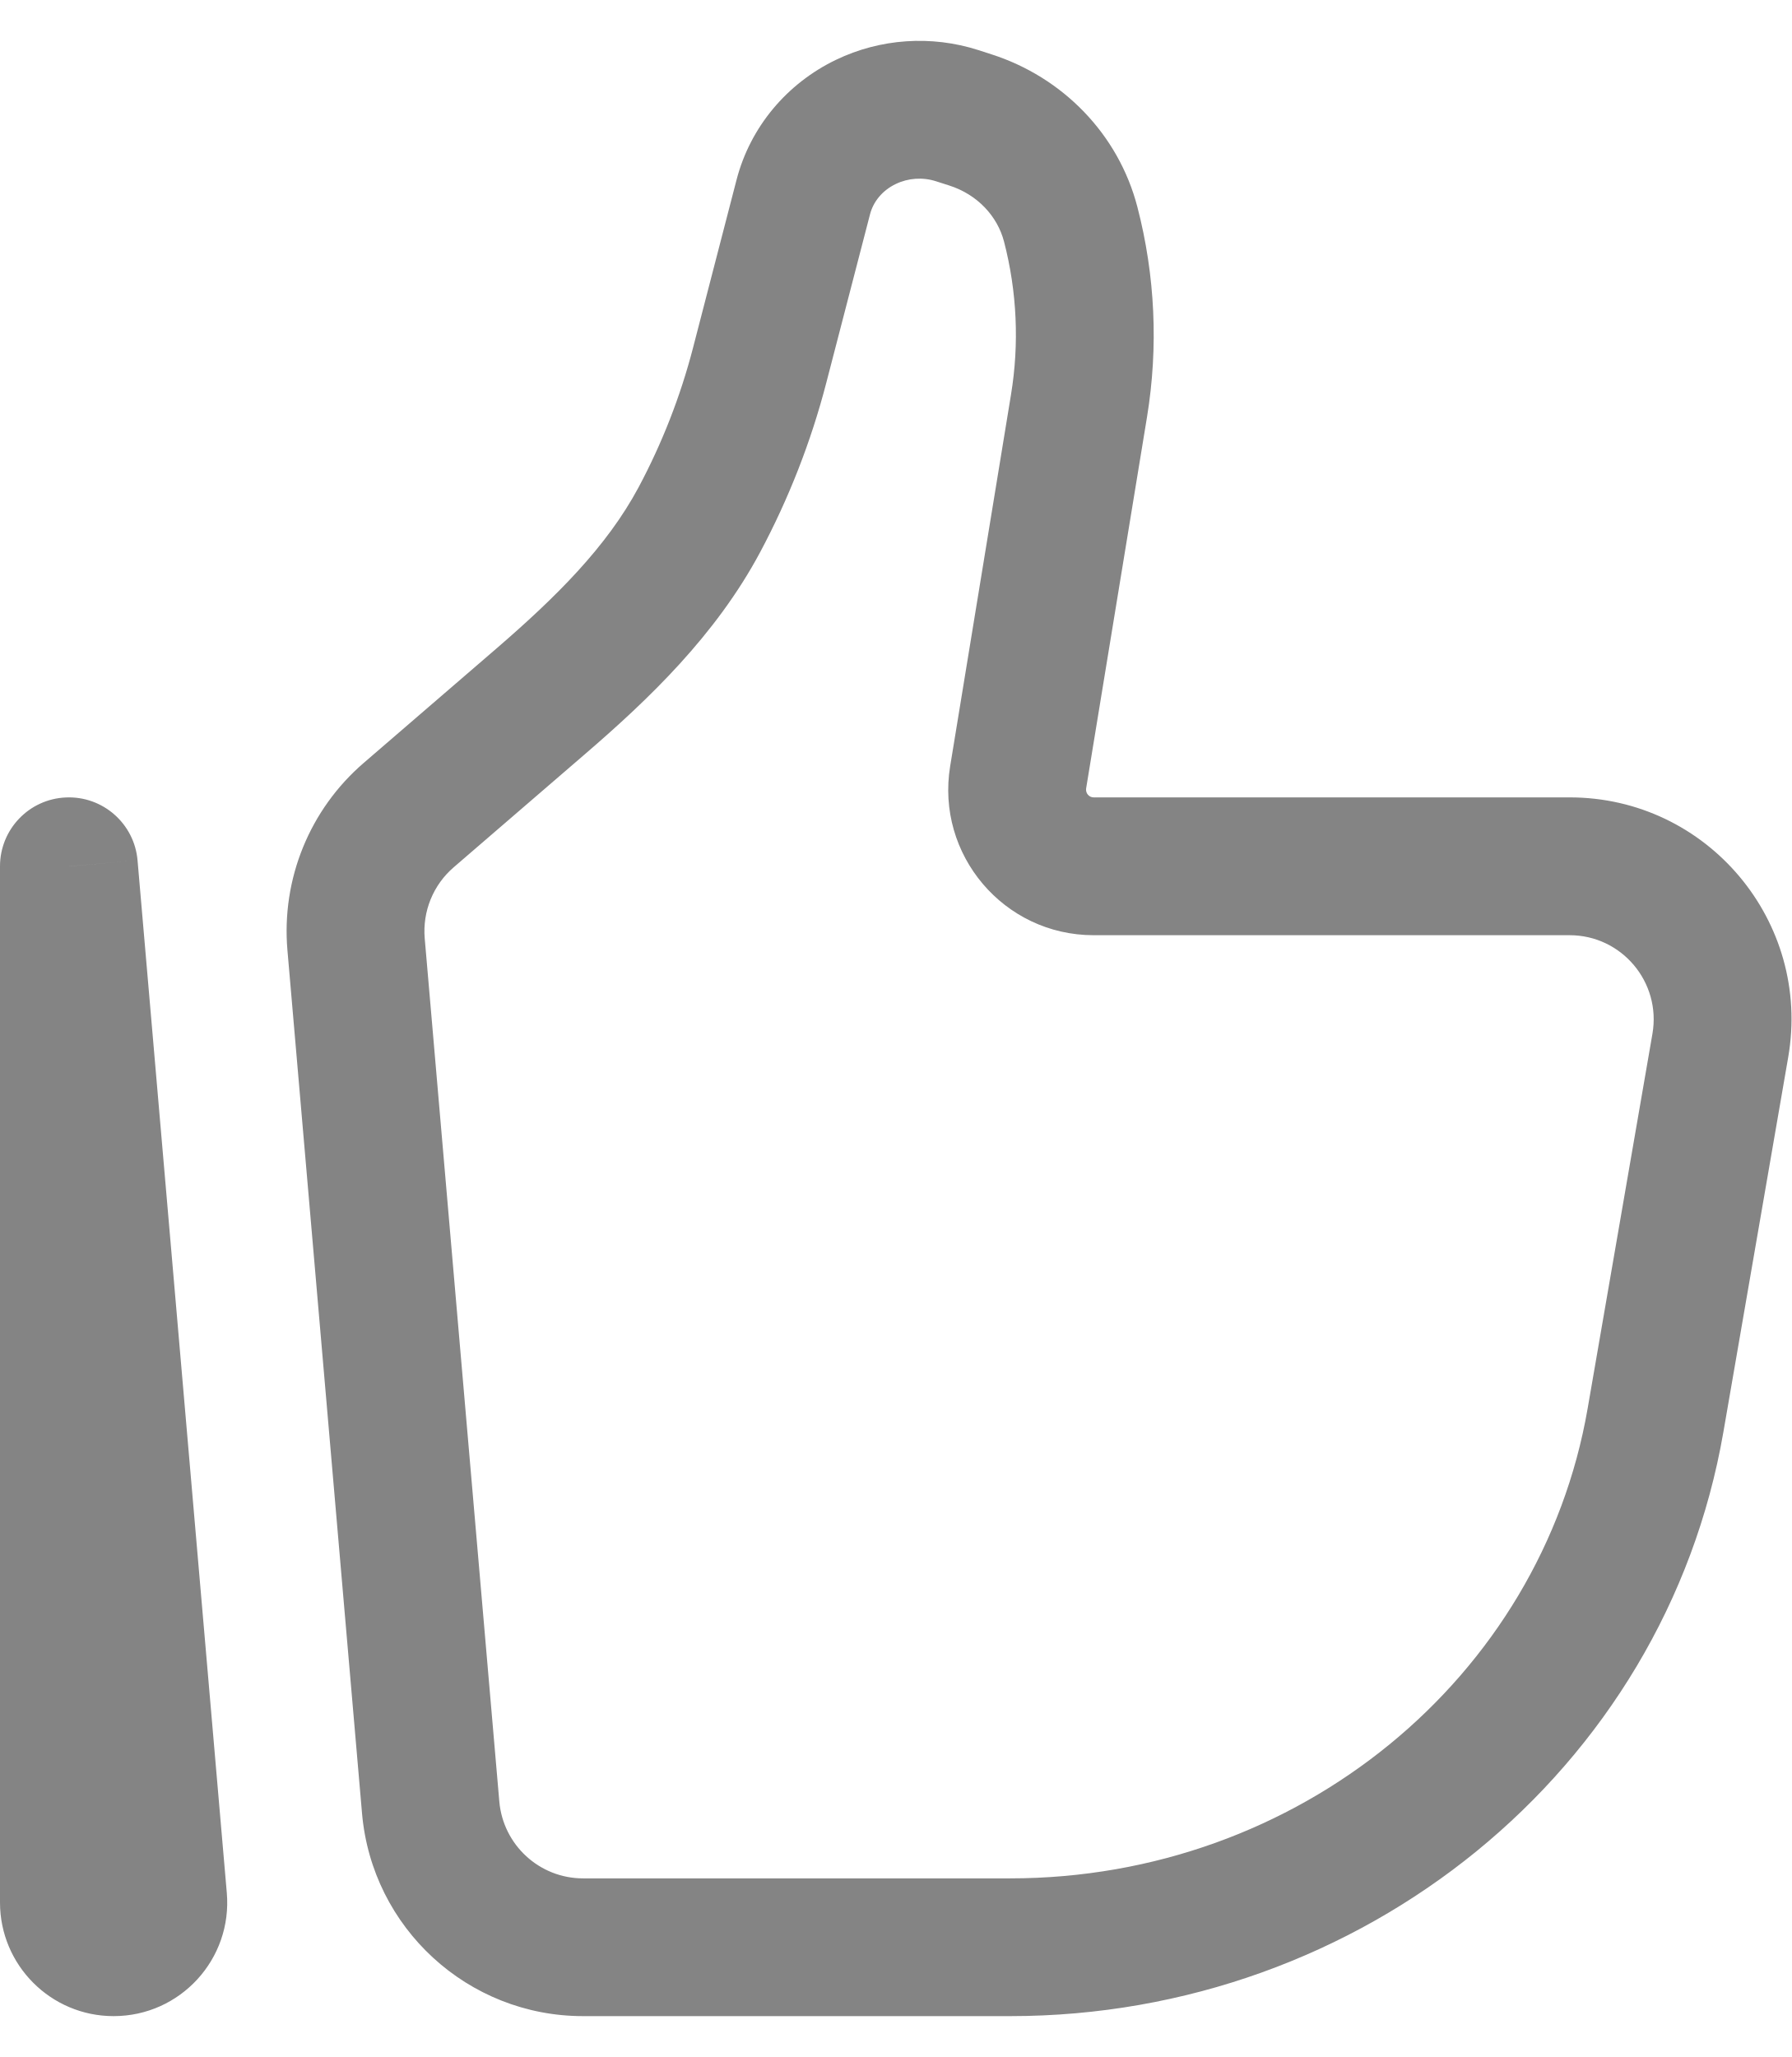
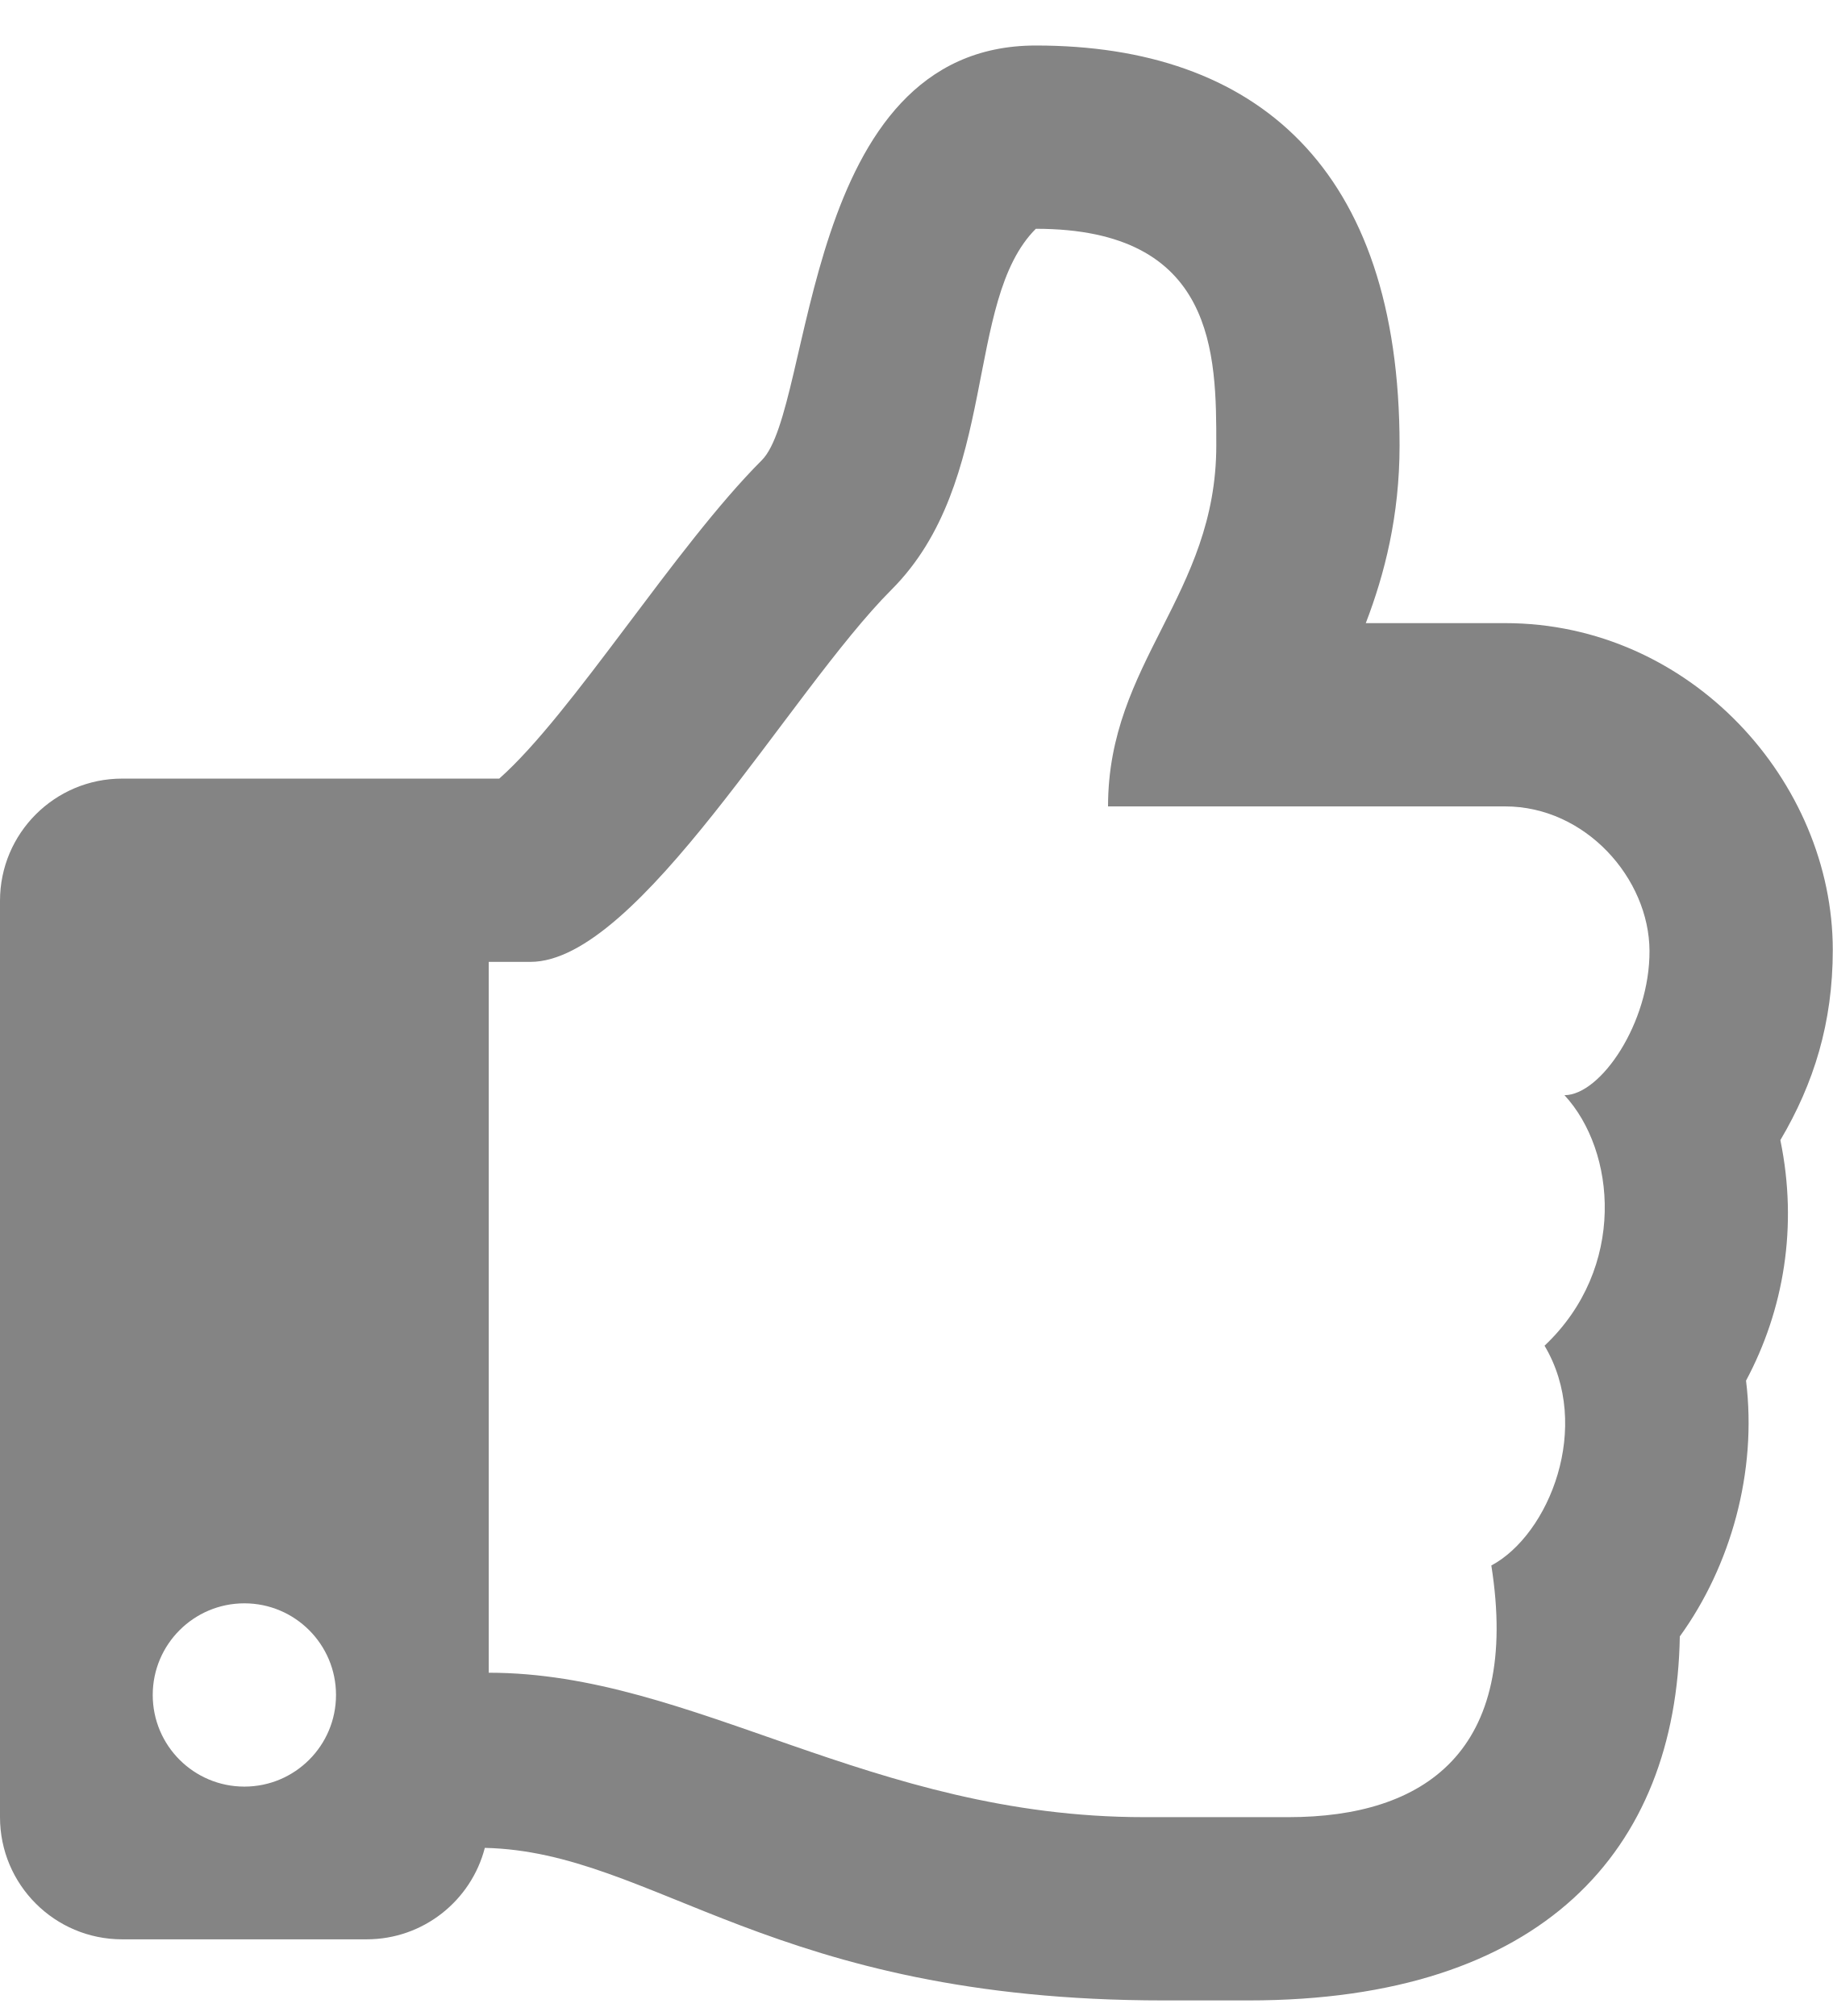
- <svg xmlns="http://www.w3.org/2000/svg" width="27" height="31" viewBox="0 0 27 31" fill="none">
-   <path id="Vector" d="M1.038 13.055L2.073 12.966C2.025 12.412 1.549 11.994 0.994 12.018C0.438 12.041 0 12.499 0 13.055H1.038ZM24.904 15.579L23.927 21.228L25.973 21.582L26.95 15.933L24.904 15.579ZM15.224 28.308H8.787V30.384H15.224V28.308ZM7.525 27.148L6.401 14.143L4.332 14.322L5.456 27.327L7.525 27.148ZM23.927 21.228C23.225 25.286 19.566 28.308 15.224 28.308V30.384C20.521 30.384 25.09 26.689 25.973 21.582L23.927 21.228ZM15.237 5.946L14.32 11.546L16.369 11.882L17.287 6.282L15.237 5.946ZM6.837 13.071L8.829 11.354L7.473 9.781L5.481 11.498L6.837 13.071ZM12.453 5.769L13.112 3.23L11.101 2.708L10.443 5.248L12.453 5.769ZM14.107 2.732L14.307 2.796L14.943 0.819L14.742 0.754L14.107 2.732ZM11.456 8.322C11.887 7.514 12.223 6.657 12.453 5.769L10.443 5.248C10.254 5.975 9.979 6.679 9.624 7.344L11.456 8.322ZM14.307 2.796C14.732 2.932 15.033 3.26 15.132 3.642L17.142 3.121C16.858 2.024 16.018 1.164 14.943 0.819L14.307 2.796ZM13.112 3.23C13.16 3.043 13.295 2.871 13.5 2.773L12.598 0.902C11.861 1.257 11.308 1.912 11.101 2.708L13.112 3.23ZM13.5 2.773C13.686 2.683 13.906 2.667 14.107 2.732L14.742 0.754C14.036 0.528 13.266 0.58 12.598 0.902L13.5 2.773ZM16.482 14.094H23.656V12.017H16.482V14.094ZM3.418 28.524L2.073 12.966L0.004 13.145L1.349 28.703L3.418 28.524ZM2.077 28.671V13.055H0V28.671H2.077ZM1.349 28.703C1.331 28.491 1.497 28.308 1.712 28.308V30.384C2.718 30.384 3.505 29.523 3.418 28.524L1.349 28.703ZM17.287 6.282C17.459 5.23 17.41 4.153 17.142 3.121L15.132 3.642C15.327 4.394 15.363 5.179 15.237 5.946L17.287 6.282ZM8.787 28.308C8.131 28.308 7.582 27.805 7.525 27.148L5.456 27.327C5.606 29.055 7.051 30.384 8.787 30.384V28.308ZM8.829 11.354C9.77 10.543 10.785 9.578 11.456 8.322L9.624 7.344C9.144 8.241 8.38 8.999 7.473 9.781L8.829 11.354ZM26.95 15.933C27.304 13.889 25.732 12.017 23.656 12.017V14.094C24.44 14.094 25.038 14.802 24.904 15.579L26.95 15.933ZM1.712 28.308C1.915 28.308 2.077 28.471 2.077 28.671H0C0 29.616 0.766 30.384 1.712 30.384V28.308ZM14.32 11.546C14.101 12.88 15.129 14.094 16.482 14.094V12.017C16.413 12.017 16.358 11.954 16.369 11.882L14.32 11.546ZM6.401 14.143C6.366 13.736 6.528 13.337 6.837 13.071L5.481 11.498C4.666 12.2 4.239 13.25 4.332 14.322L6.401 14.143Z" fill="#848484" />
+ <svg xmlns="http://www.w3.org/2000/svg" width="30" height="33" viewBox="0 0 30 33" fill="none">
+   <path d="M29.142 18.663C29.69 17.735 30 16.745 30 15.549C30 12.797 27.674 10.2 24.636 10.2H22.356C22.664 9.399 22.909 8.442 22.909 7.291C22.909 2.741 20.554 0.745 16.955 0.745C13.105 0.745 13.324 6.679 12.47 7.533C11.048 8.955 9.369 11.686 8.172 12.745H2C0.895 12.745 0 13.641 0 14.745V29.745C0 30.85 0.895 31.745 2 31.745H6C6.931 31.745 7.713 31.11 7.936 30.248C10.718 30.311 12.627 32.745 19.049 32.745C19.5 32.745 20 32.745 20.438 32.745C25.257 32.745 27.437 30.281 27.496 26.787C28.329 25.636 28.765 24.092 28.58 22.6C29.196 21.447 29.434 20.079 29.142 18.663ZM25.282 22.028C26.067 23.349 25.361 25.116 24.411 25.626C24.892 28.675 23.311 29.745 21.091 29.745H18.727C14.25 29.745 11.351 27.381 8 27.381V15.745H8.682C10.455 15.745 12.931 11.315 14.591 9.654C16.364 7.882 15.773 4.927 16.955 3.745C19.909 3.745 19.909 5.807 19.909 7.291C19.909 9.739 18.137 10.836 18.137 13.2H24.636C25.956 13.2 26.994 14.382 27 15.563C27.006 16.745 26.199 17.927 25.608 17.927C26.451 18.836 26.631 20.754 25.282 22.028ZM5.5 27.745C5.5 28.574 4.828 29.245 4 29.245C3.172 29.245 2.5 28.574 2.5 27.745C2.5 26.917 3.172 26.245 4 26.245C4.828 26.245 5.5 26.917 5.5 27.745Z" fill="#848484" />
</svg>
